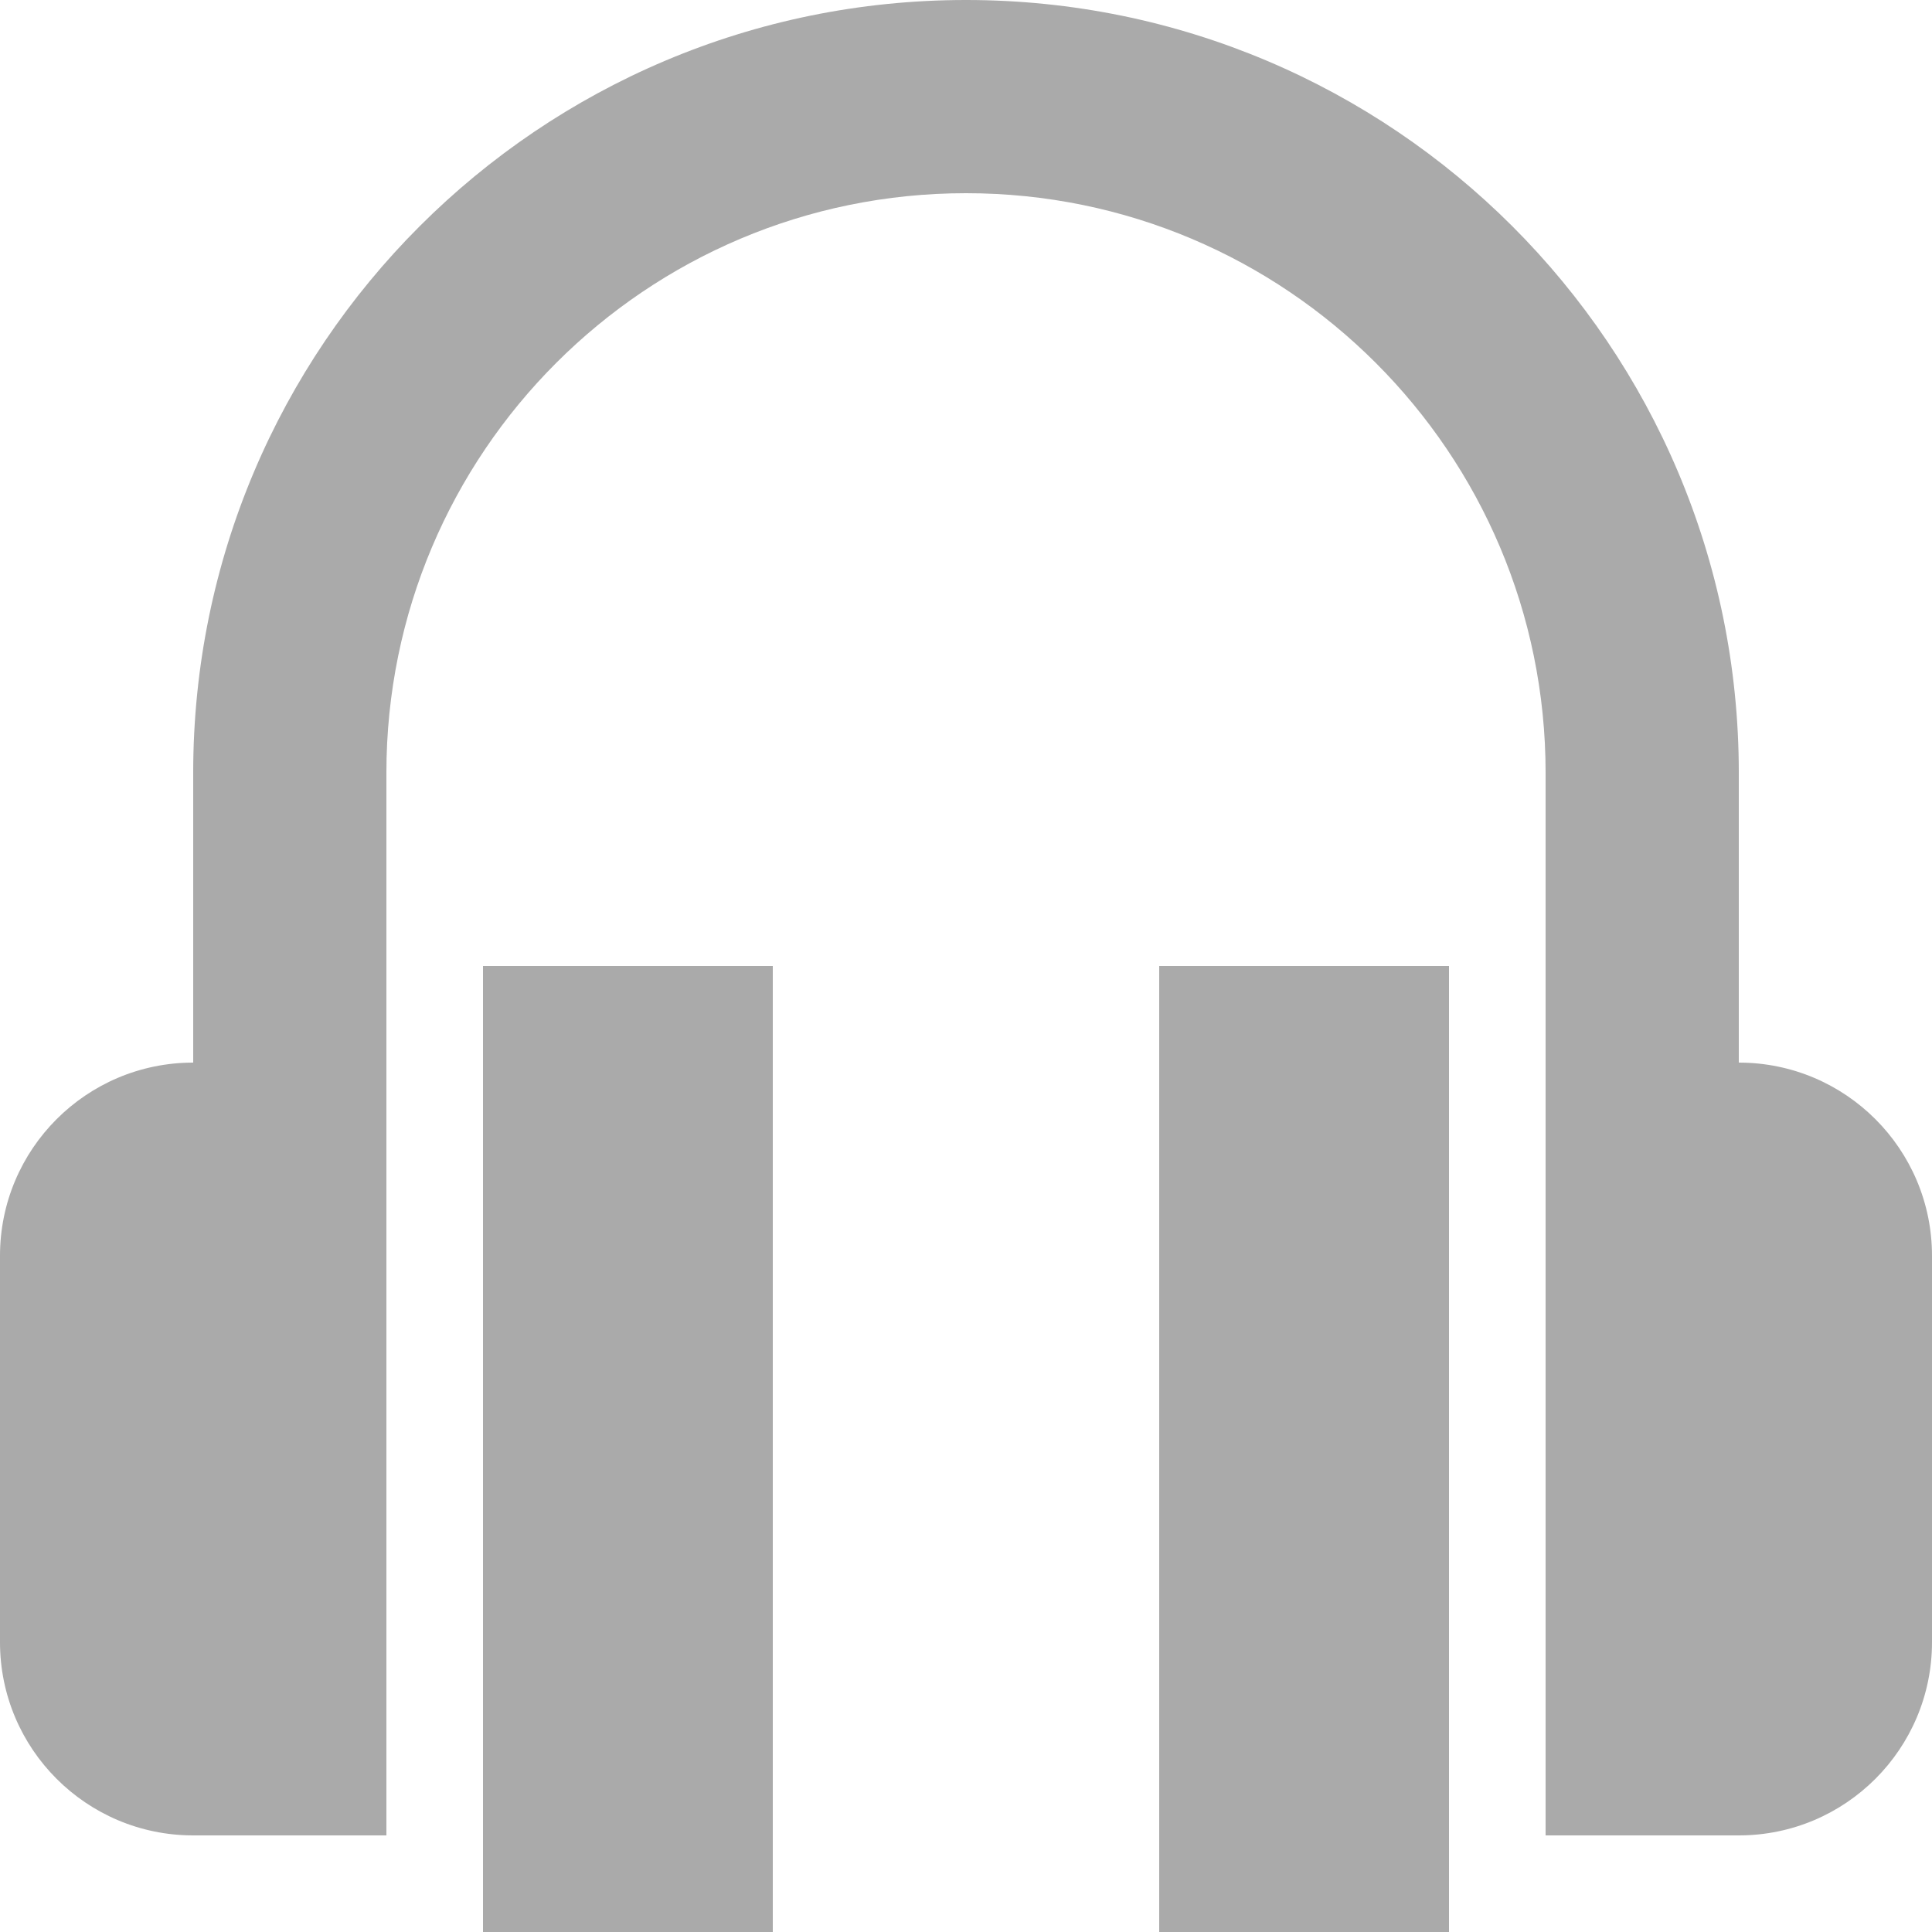
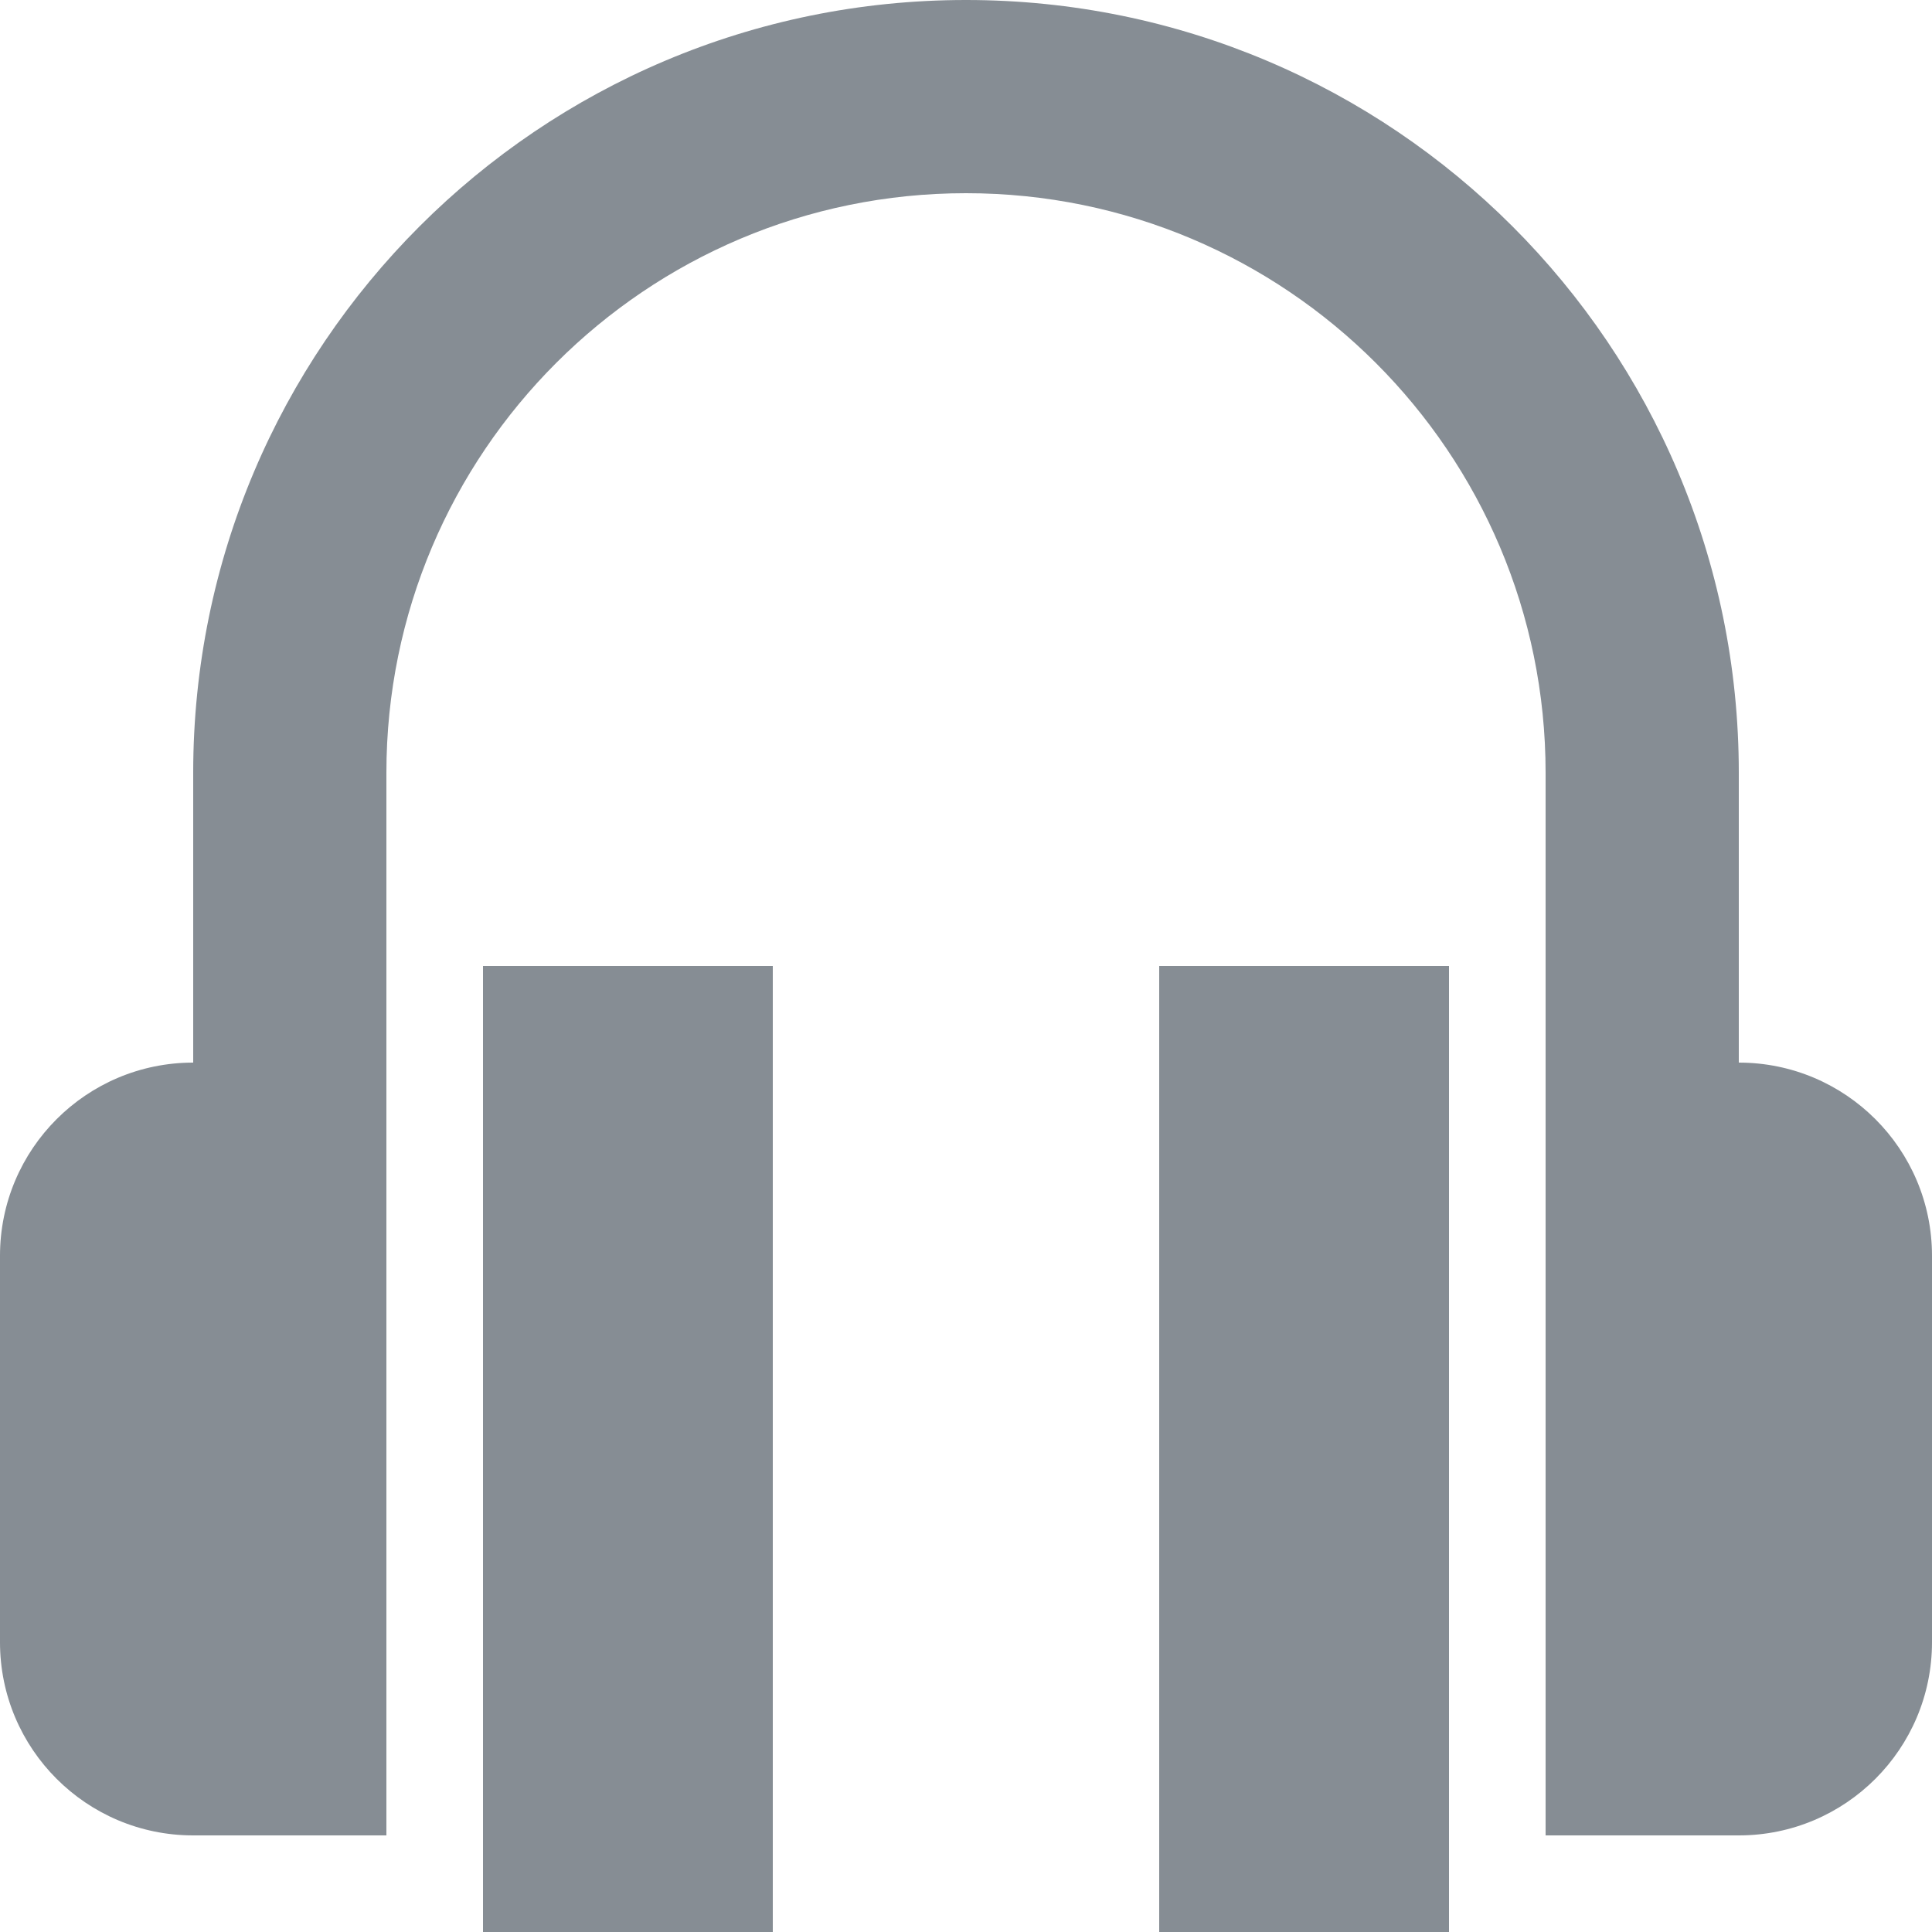
<svg xmlns="http://www.w3.org/2000/svg" viewBox="0 0 20 20">
-   <path fill="#AAA" d="M16 8A6 6 0 1 0 4 8v11H2a2 2 0 0 1-2-2v-4a2 2 0 0 1 2-2V8a8 8 0 1 1 16 0v3a2 2 0 0 1 2 2v4a2 2 0 0 1-2 2h-2V8zm-4 2h3v10h-3V10zm-7 0h3v10H5V10z" />
+   <path fill="#868d94" d="M16 8A6 6 0 1 0 4 8v11H2a2 2 0 0 1-2-2v-4a2 2 0 0 1 2-2V8a8 8 0 1 1 16 0v3a2 2 0 0 1 2 2v4a2 2 0 0 1-2 2h-2V8zm-4 2h3v10h-3V10zm-7 0h3v10H5V10z" />
</svg>
